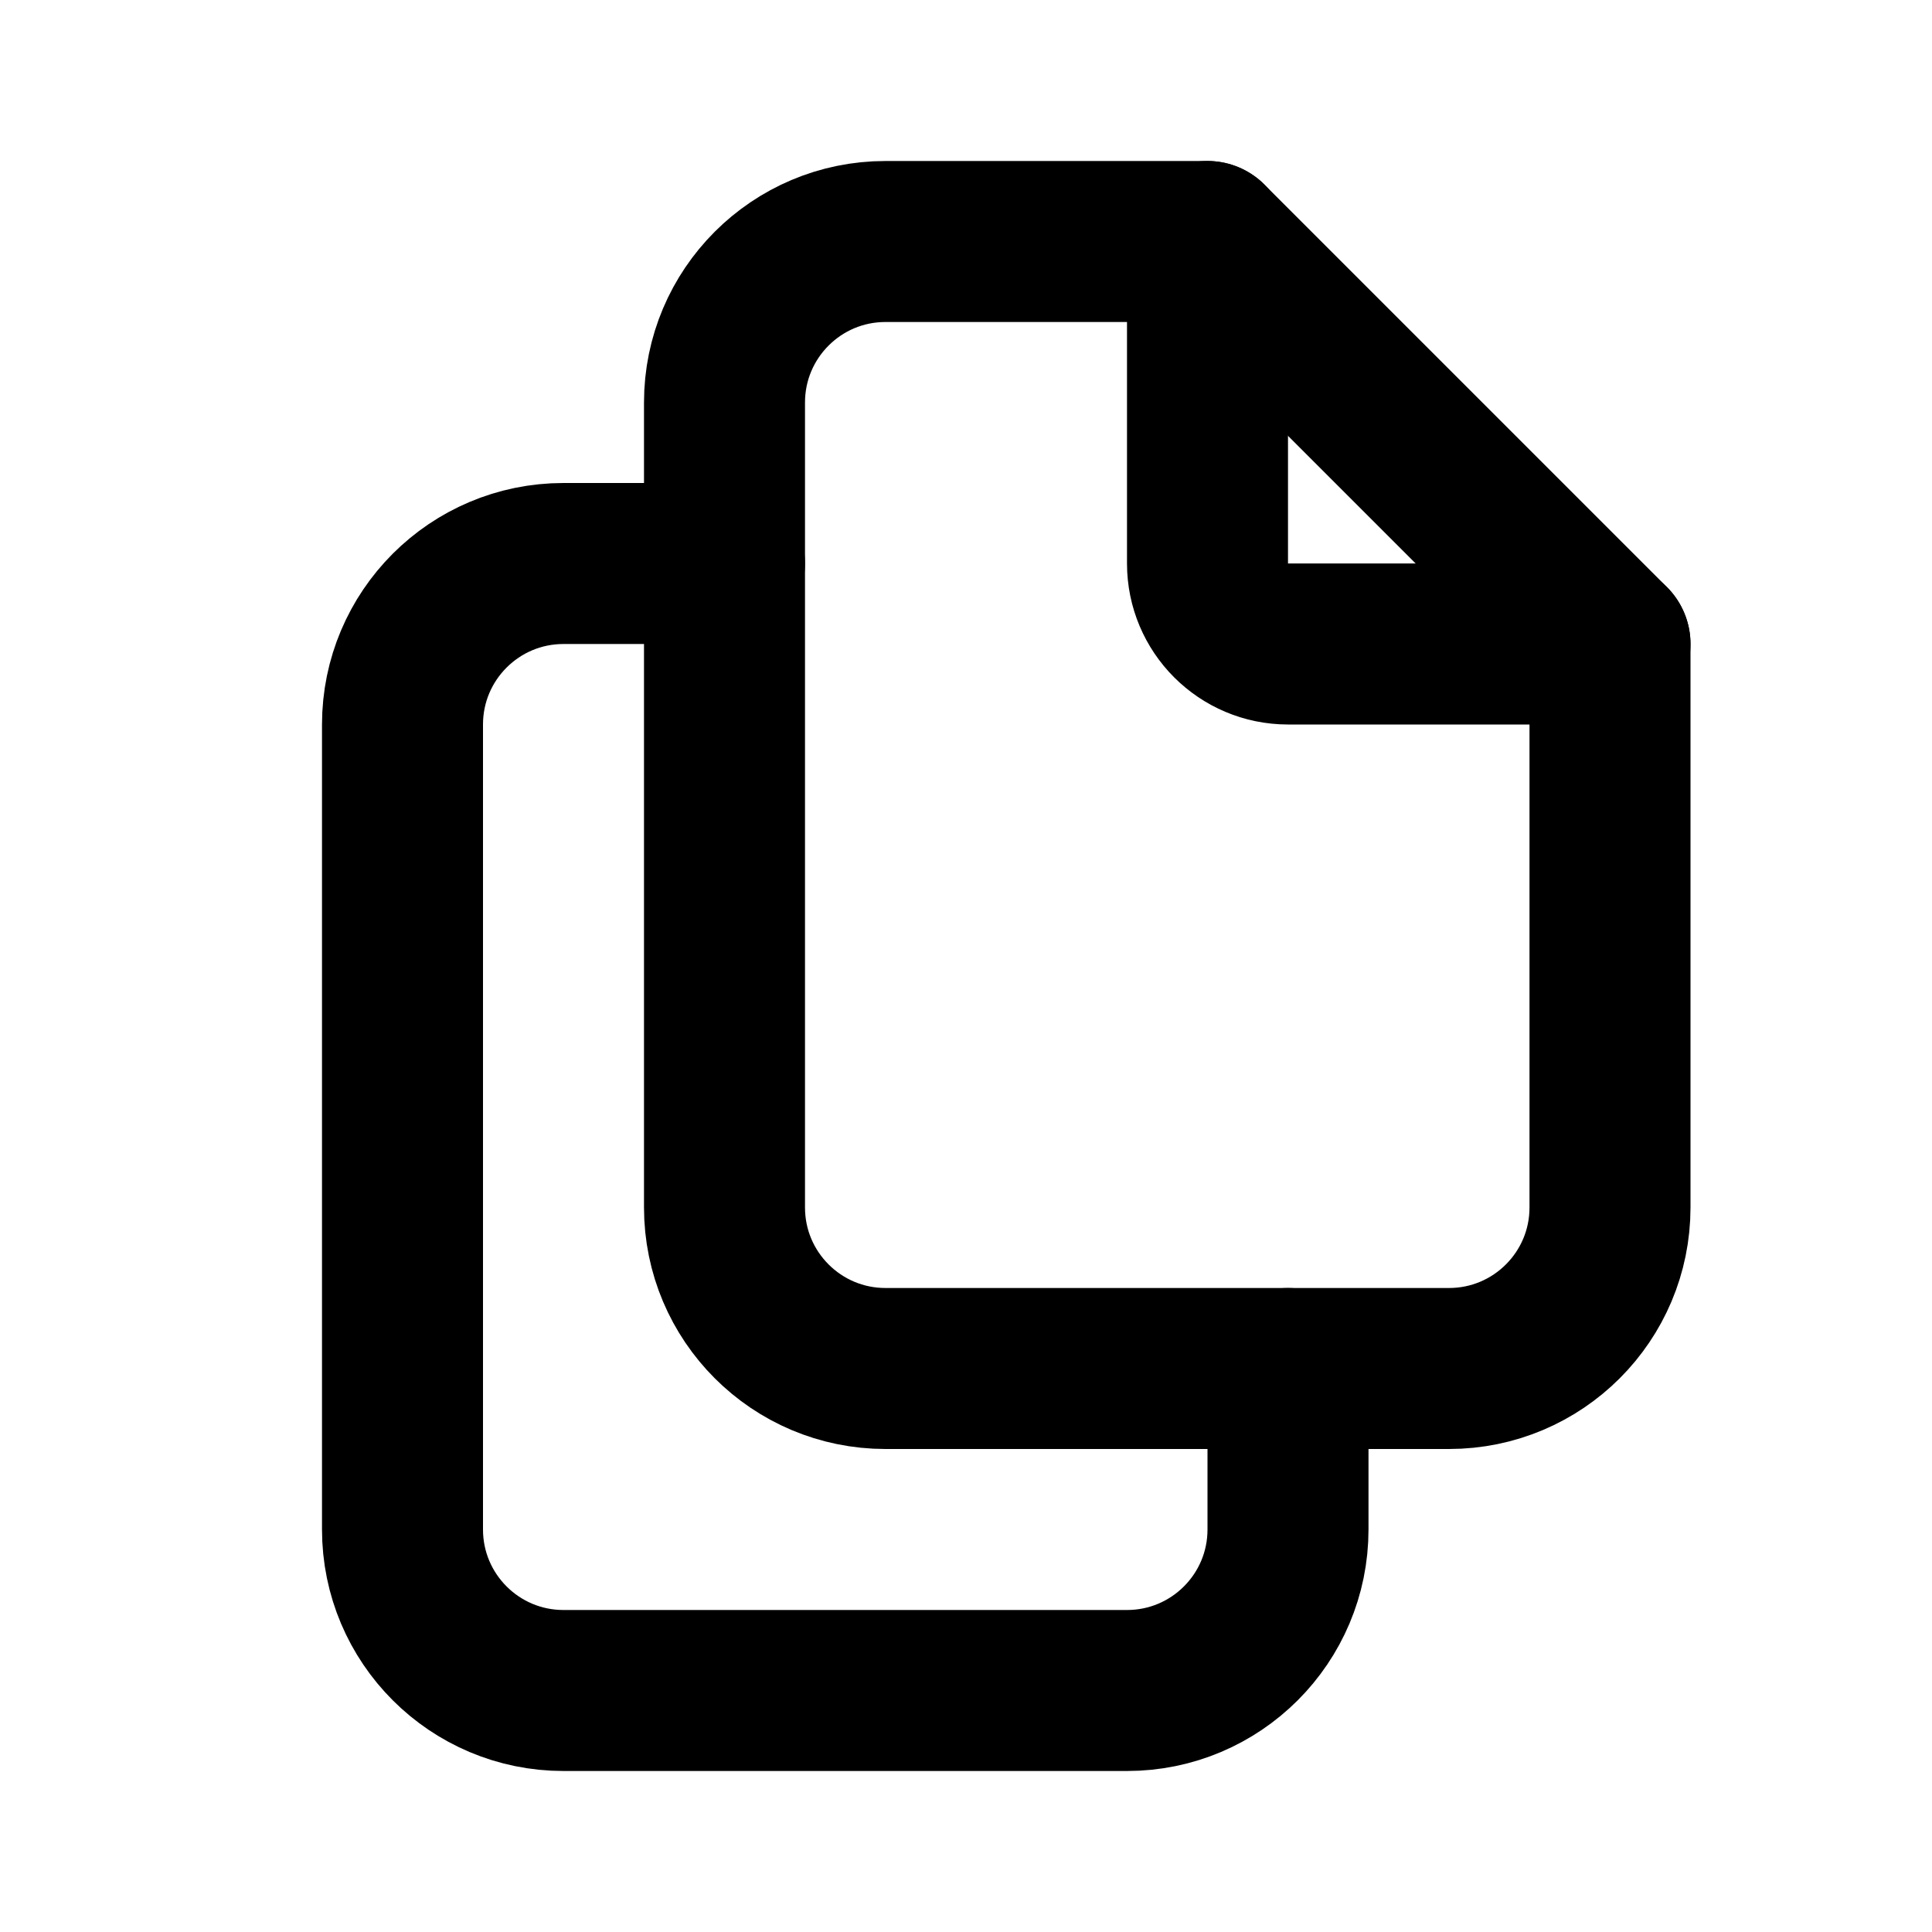
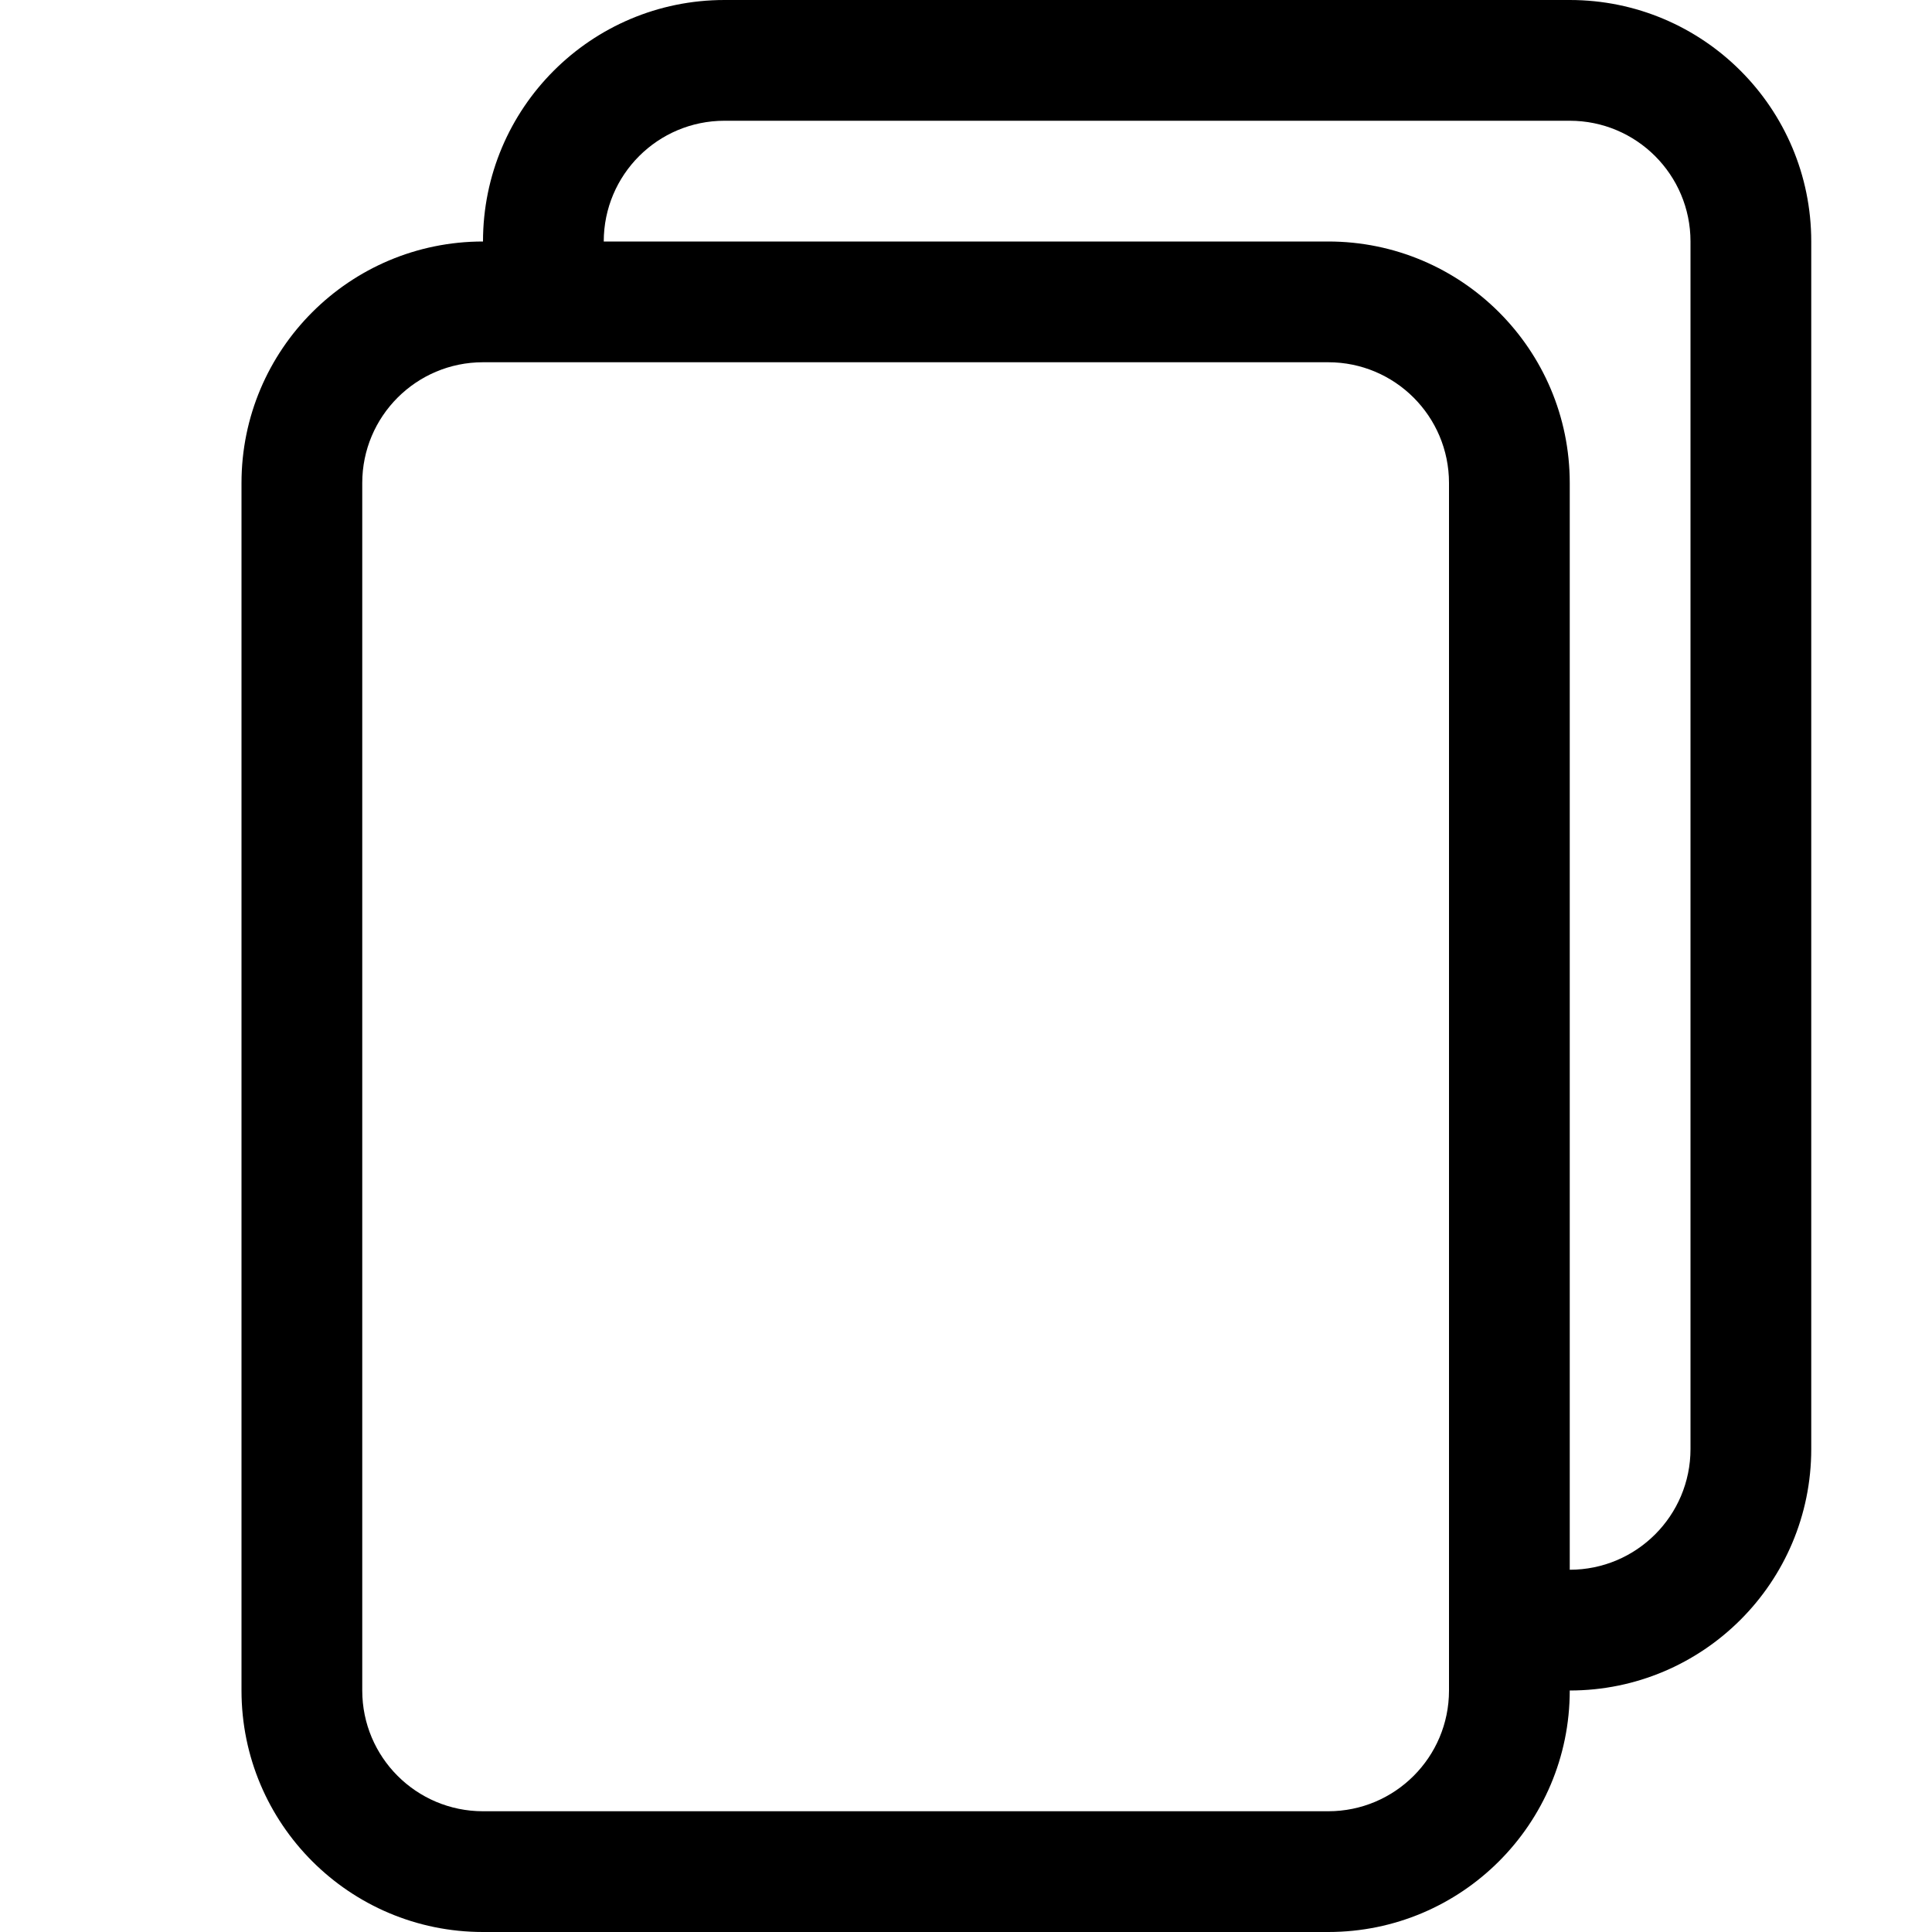
- <svg xmlns="http://www.w3.org/2000/svg" aria-hidden="true" role="img" width="1em" height="1em" preserveAspectRatio="xMidYMid meet" viewBox="0 0 24 24">
-   <g fill="none" stroke="currentColor" stroke-linecap="round" stroke-linejoin="round" stroke-width="2">
-     <path d="M15 3v4a1 1 0 0 0 1 1h4" />
-     <path d="M18 17h-7a2 2 0 0 1-2-2V5a2 2 0 0 1 2-2h4l5 5v7a2 2 0 0 1-2 2z" />
-     <path d="M16 17v2a2 2 0 0 1-2 2H7a2 2 0 0 1-2-2V9a2 2 0 0 1 2-2h2" />
-   </g>
+ <svg xmlns="http://www.w3.org/2000/svg" aria-hidden="true" role="img" width="1em" height="1em" preserveAspectRatio="xMidYMid meet" viewBox="0 0 16 16">
+   <path fill="currentColor" d="M13 0H6a2 2 0 0 0-2 2a2 2 0 0 0-2 2v10a2 2 0 0 0 2 2h7a2 2 0 0 0 2-2a2 2 0 0 0 2-2V2a2 2 0 0 0-2-2zm0 13V4a2 2 0 0 0-2-2H5a1 1 0 0 1 1-1h7a1 1 0 0 1 1 1v10a1 1 0 0 1-1 1zM3 4a1 1 0 0 1 1-1h7a1 1 0 0 1 1 1v10a1 1 0 0 1-1 1H4a1 1 0 0 1-1-1V4z" />
</svg>
